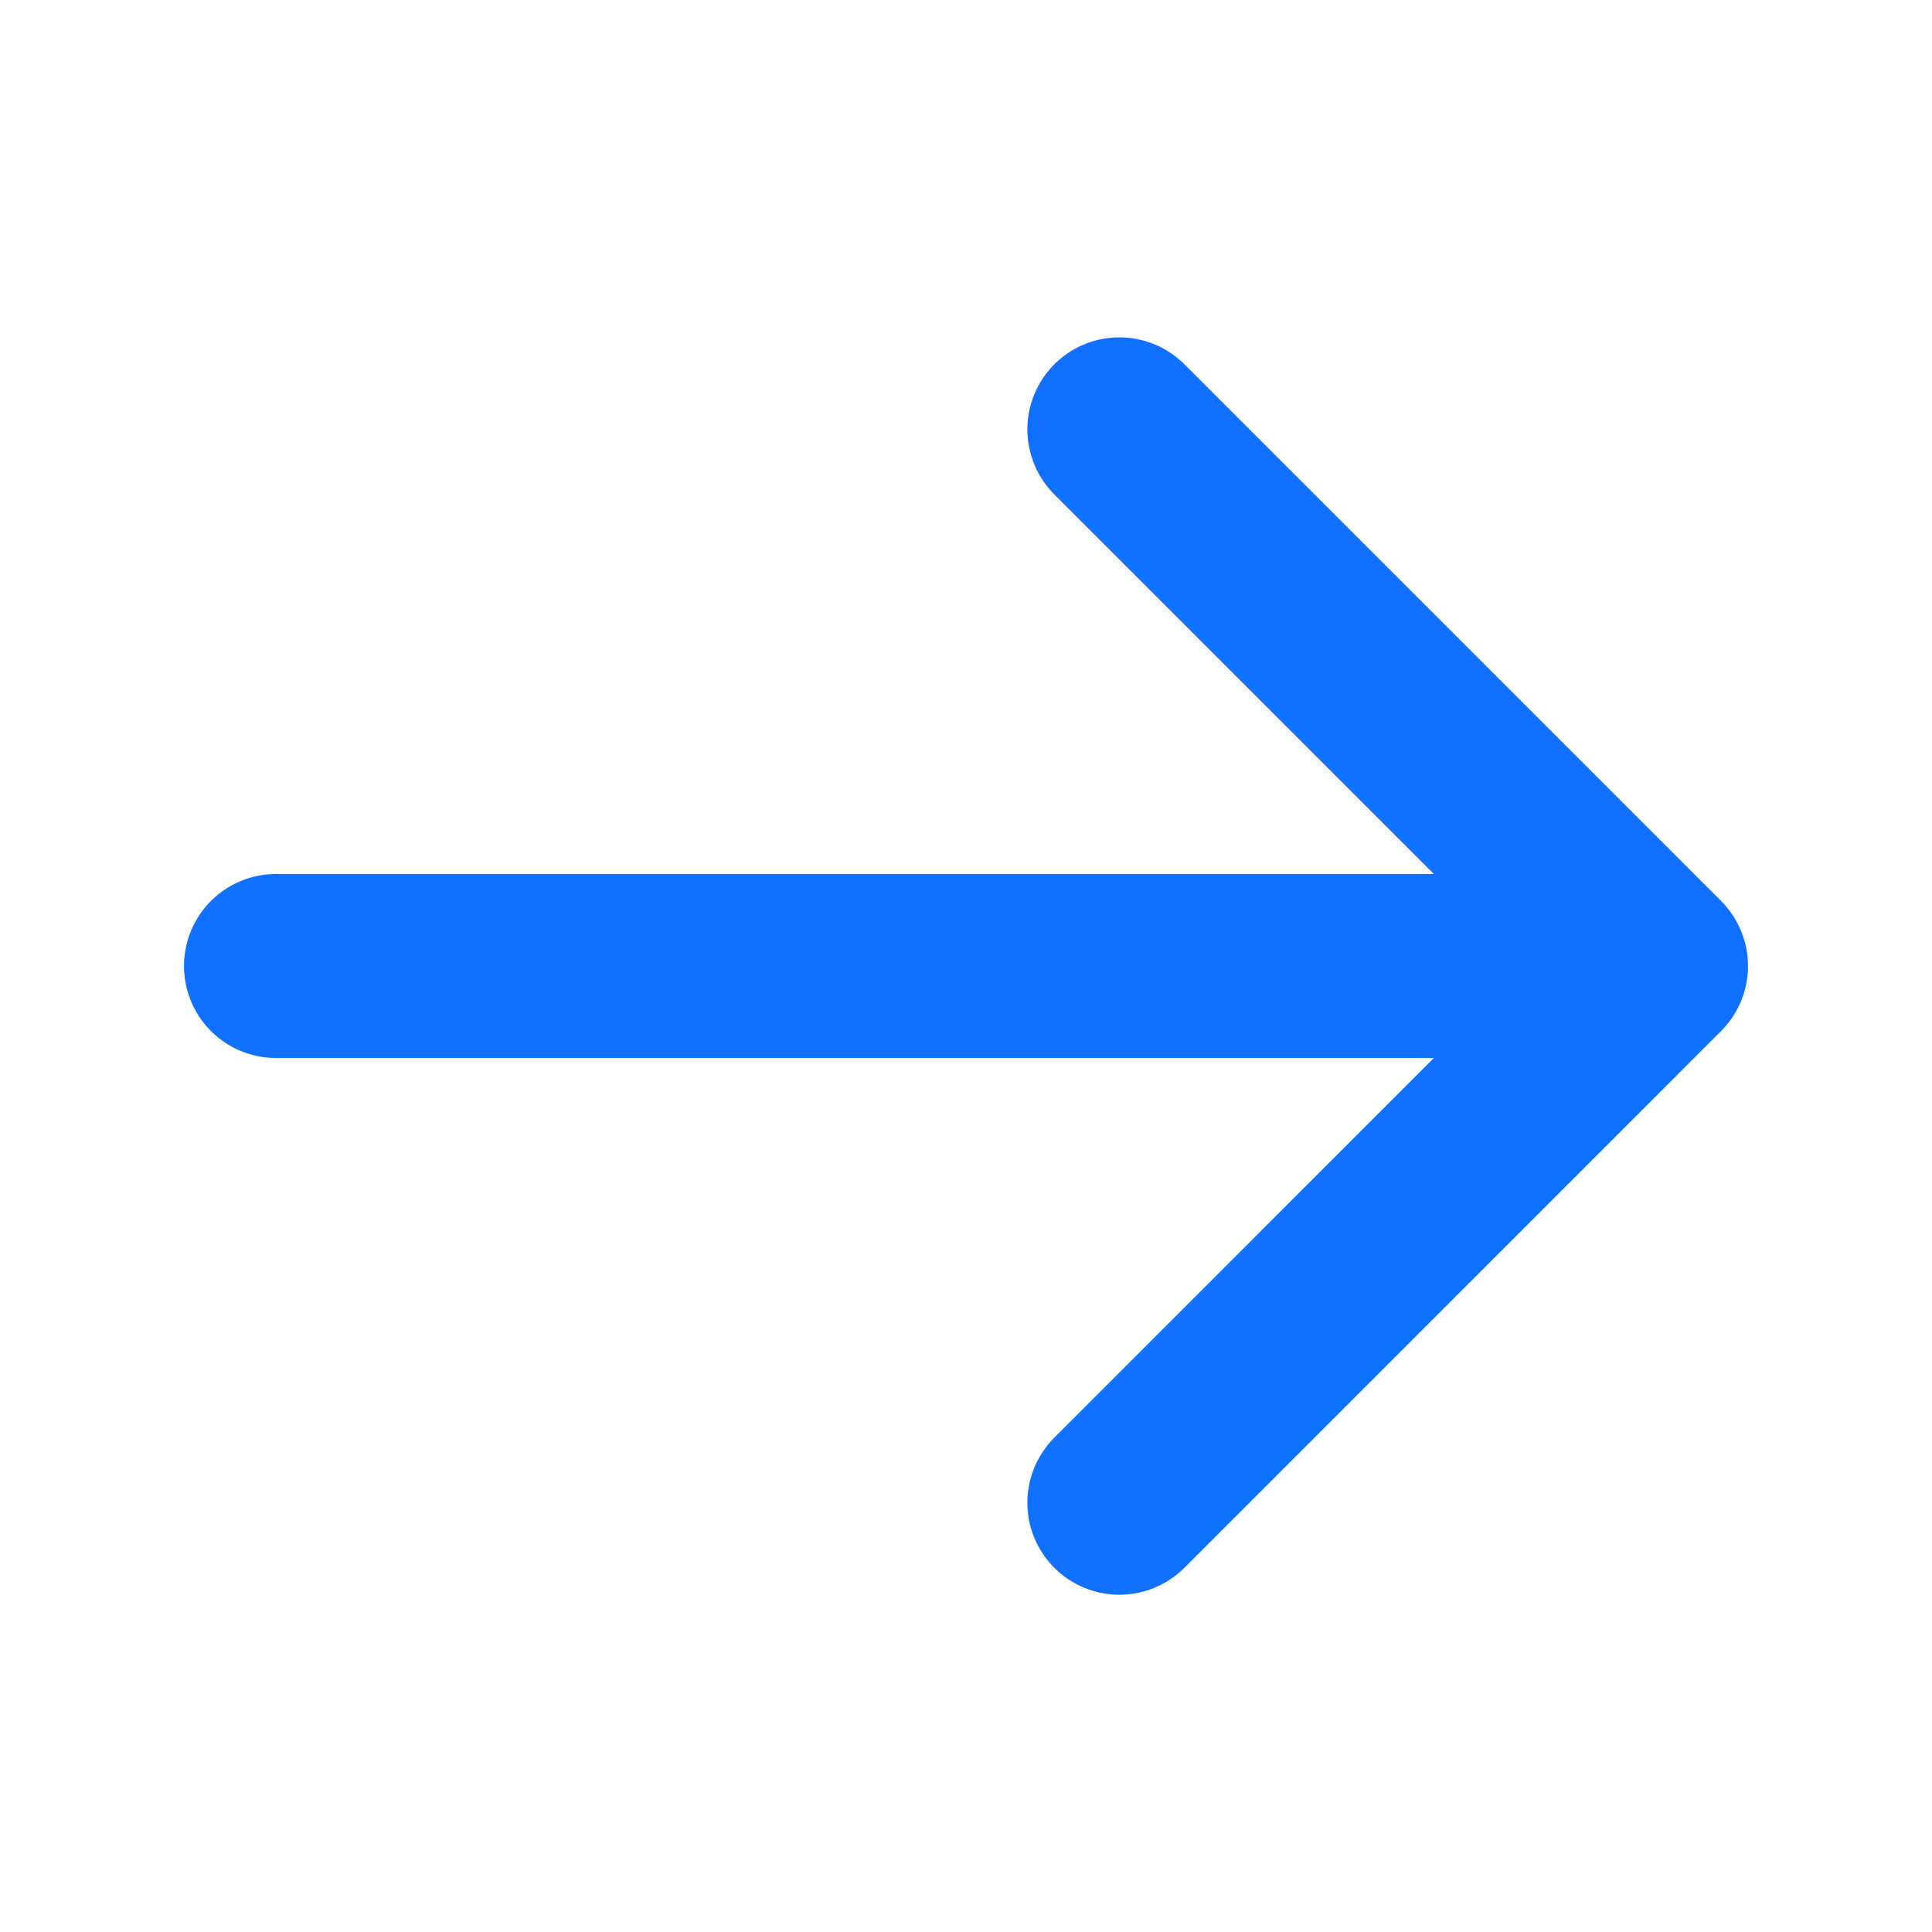
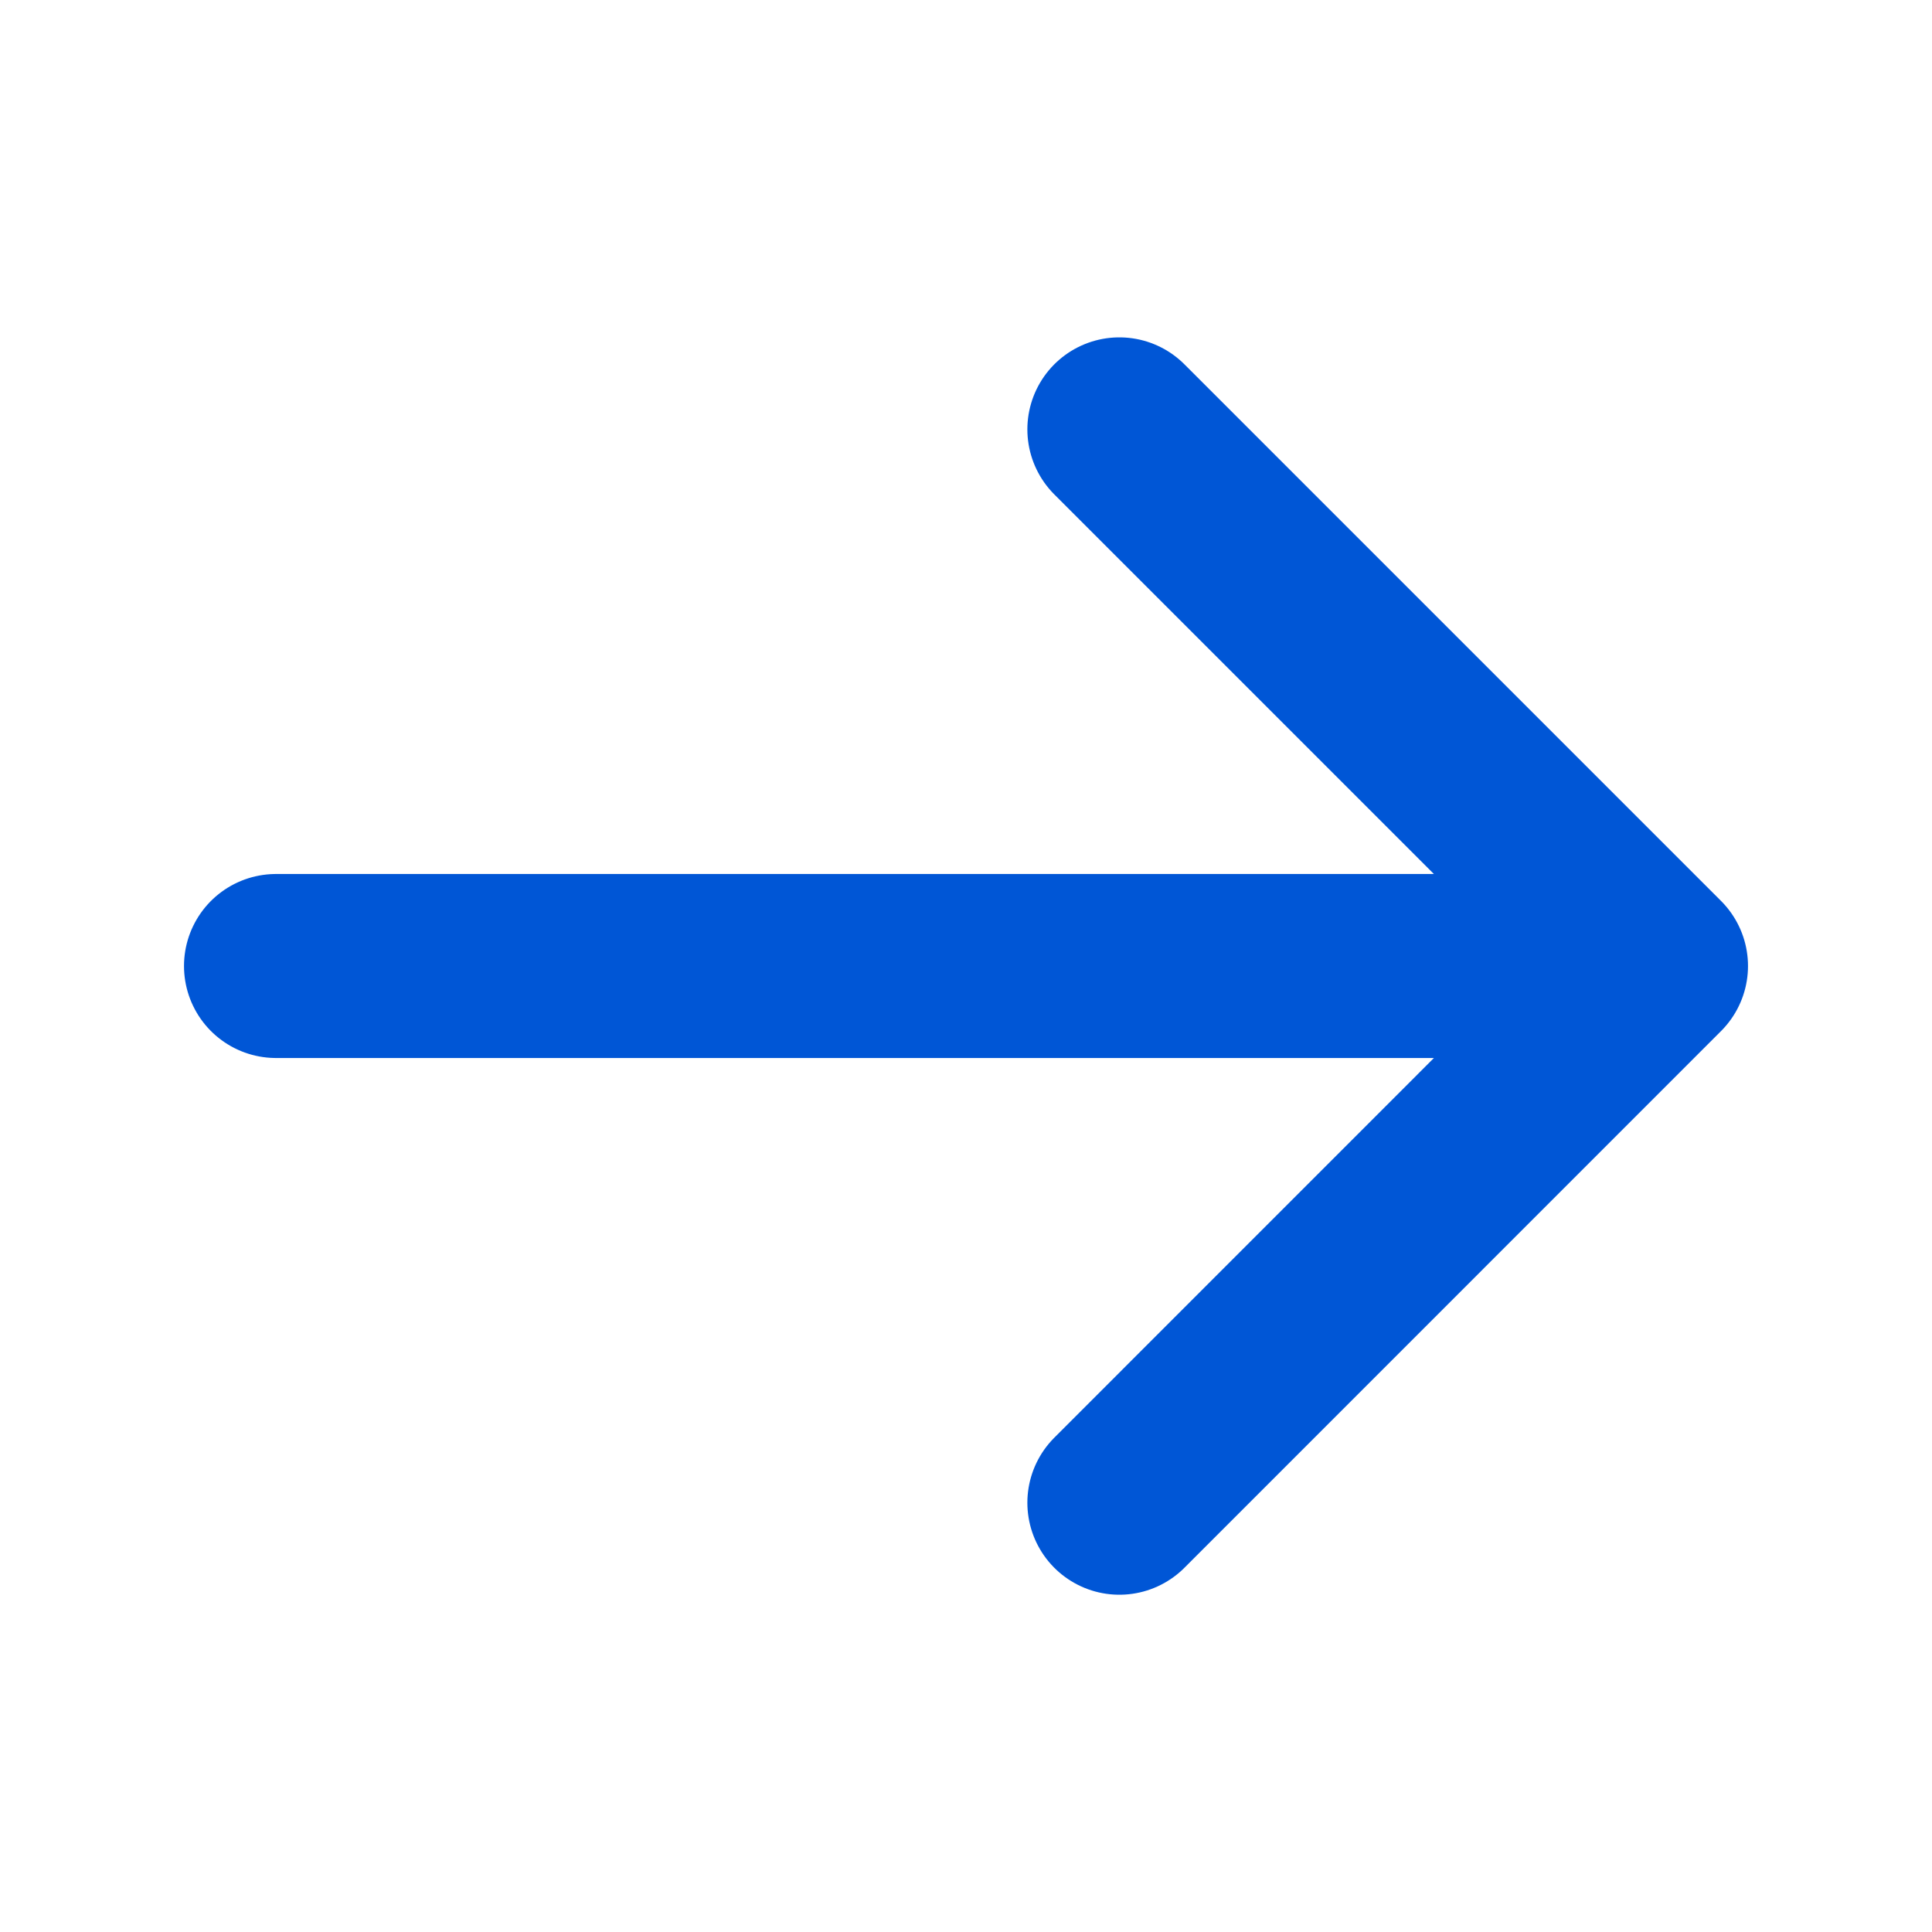
<svg xmlns="http://www.w3.org/2000/svg" width="21" height="21" viewBox="0 0 21 21" fill="none">
-   <path d="M12.167 4.667L18 10.5M18 10.5L12.167 16.334M18 10.5H3" stroke="#1070FF" stroke-width="2" stroke-linecap="round" stroke-linejoin="round" />
+   <path d="M12.167 4.667L18 10.5M18 10.5L12.167 16.334M18 10.5H3" stroke="#0056D6" stroke-width="2" stroke-linecap="round" stroke-linejoin="round" />
</svg>
